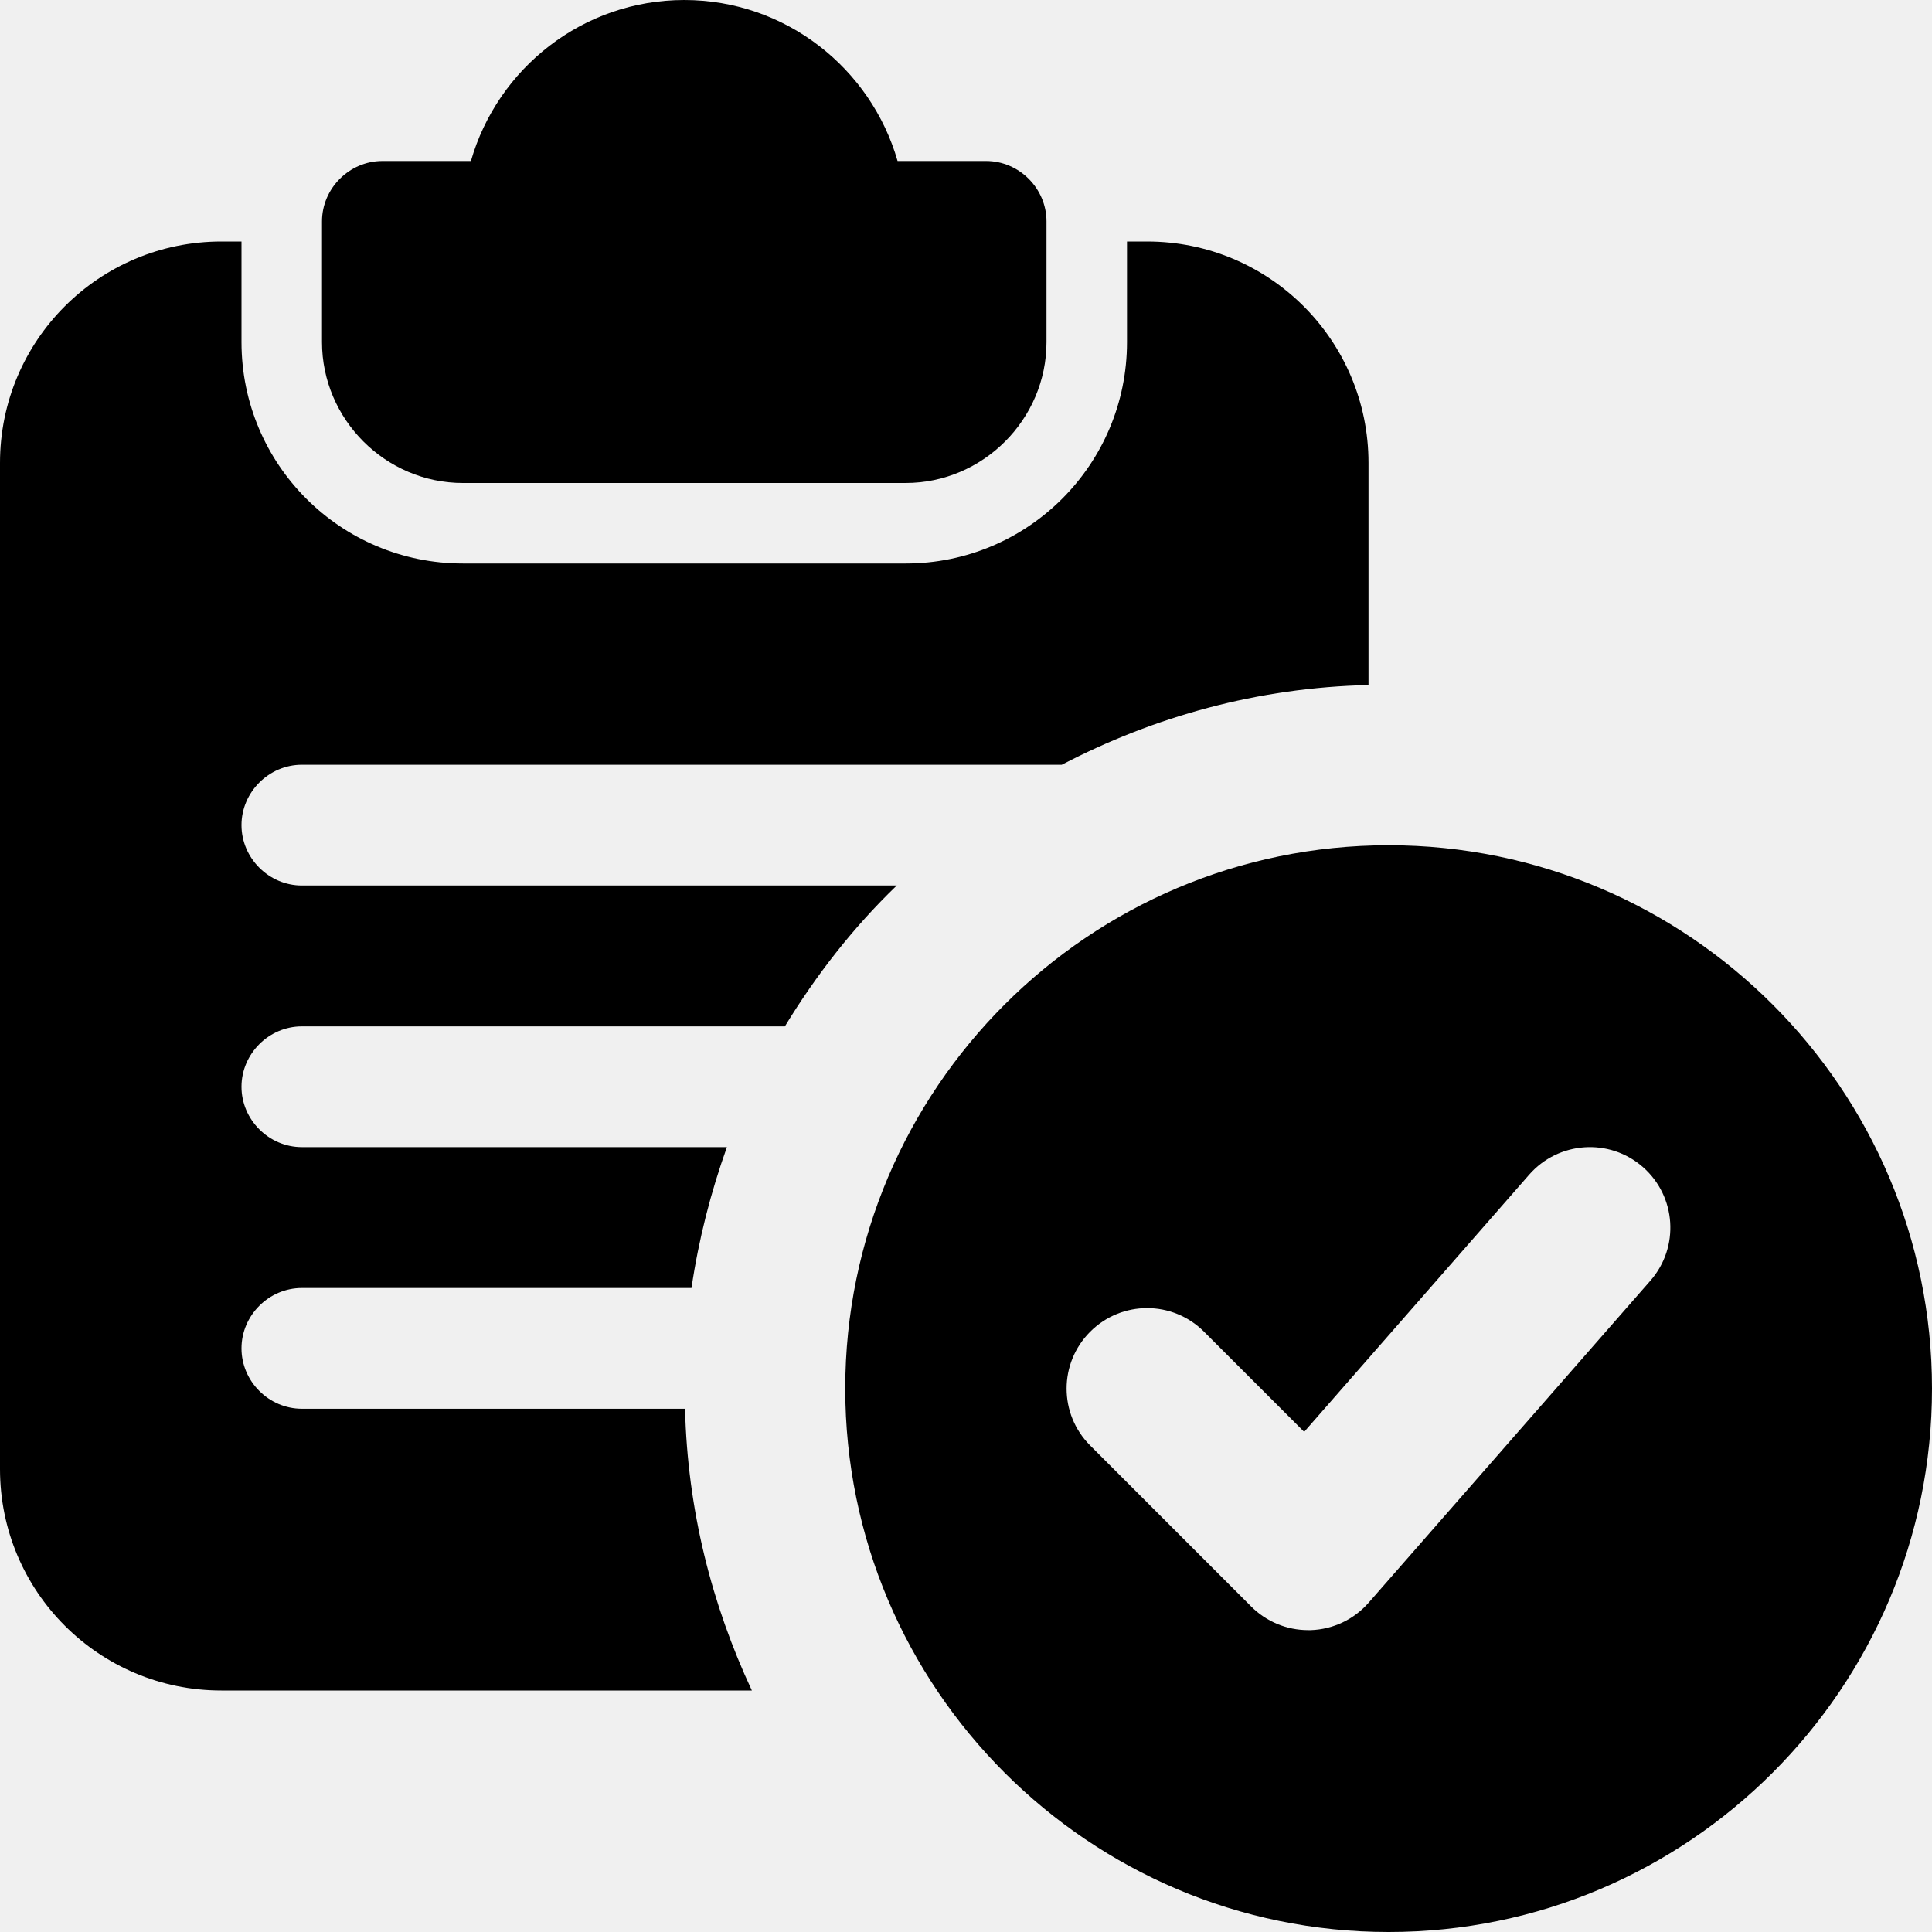
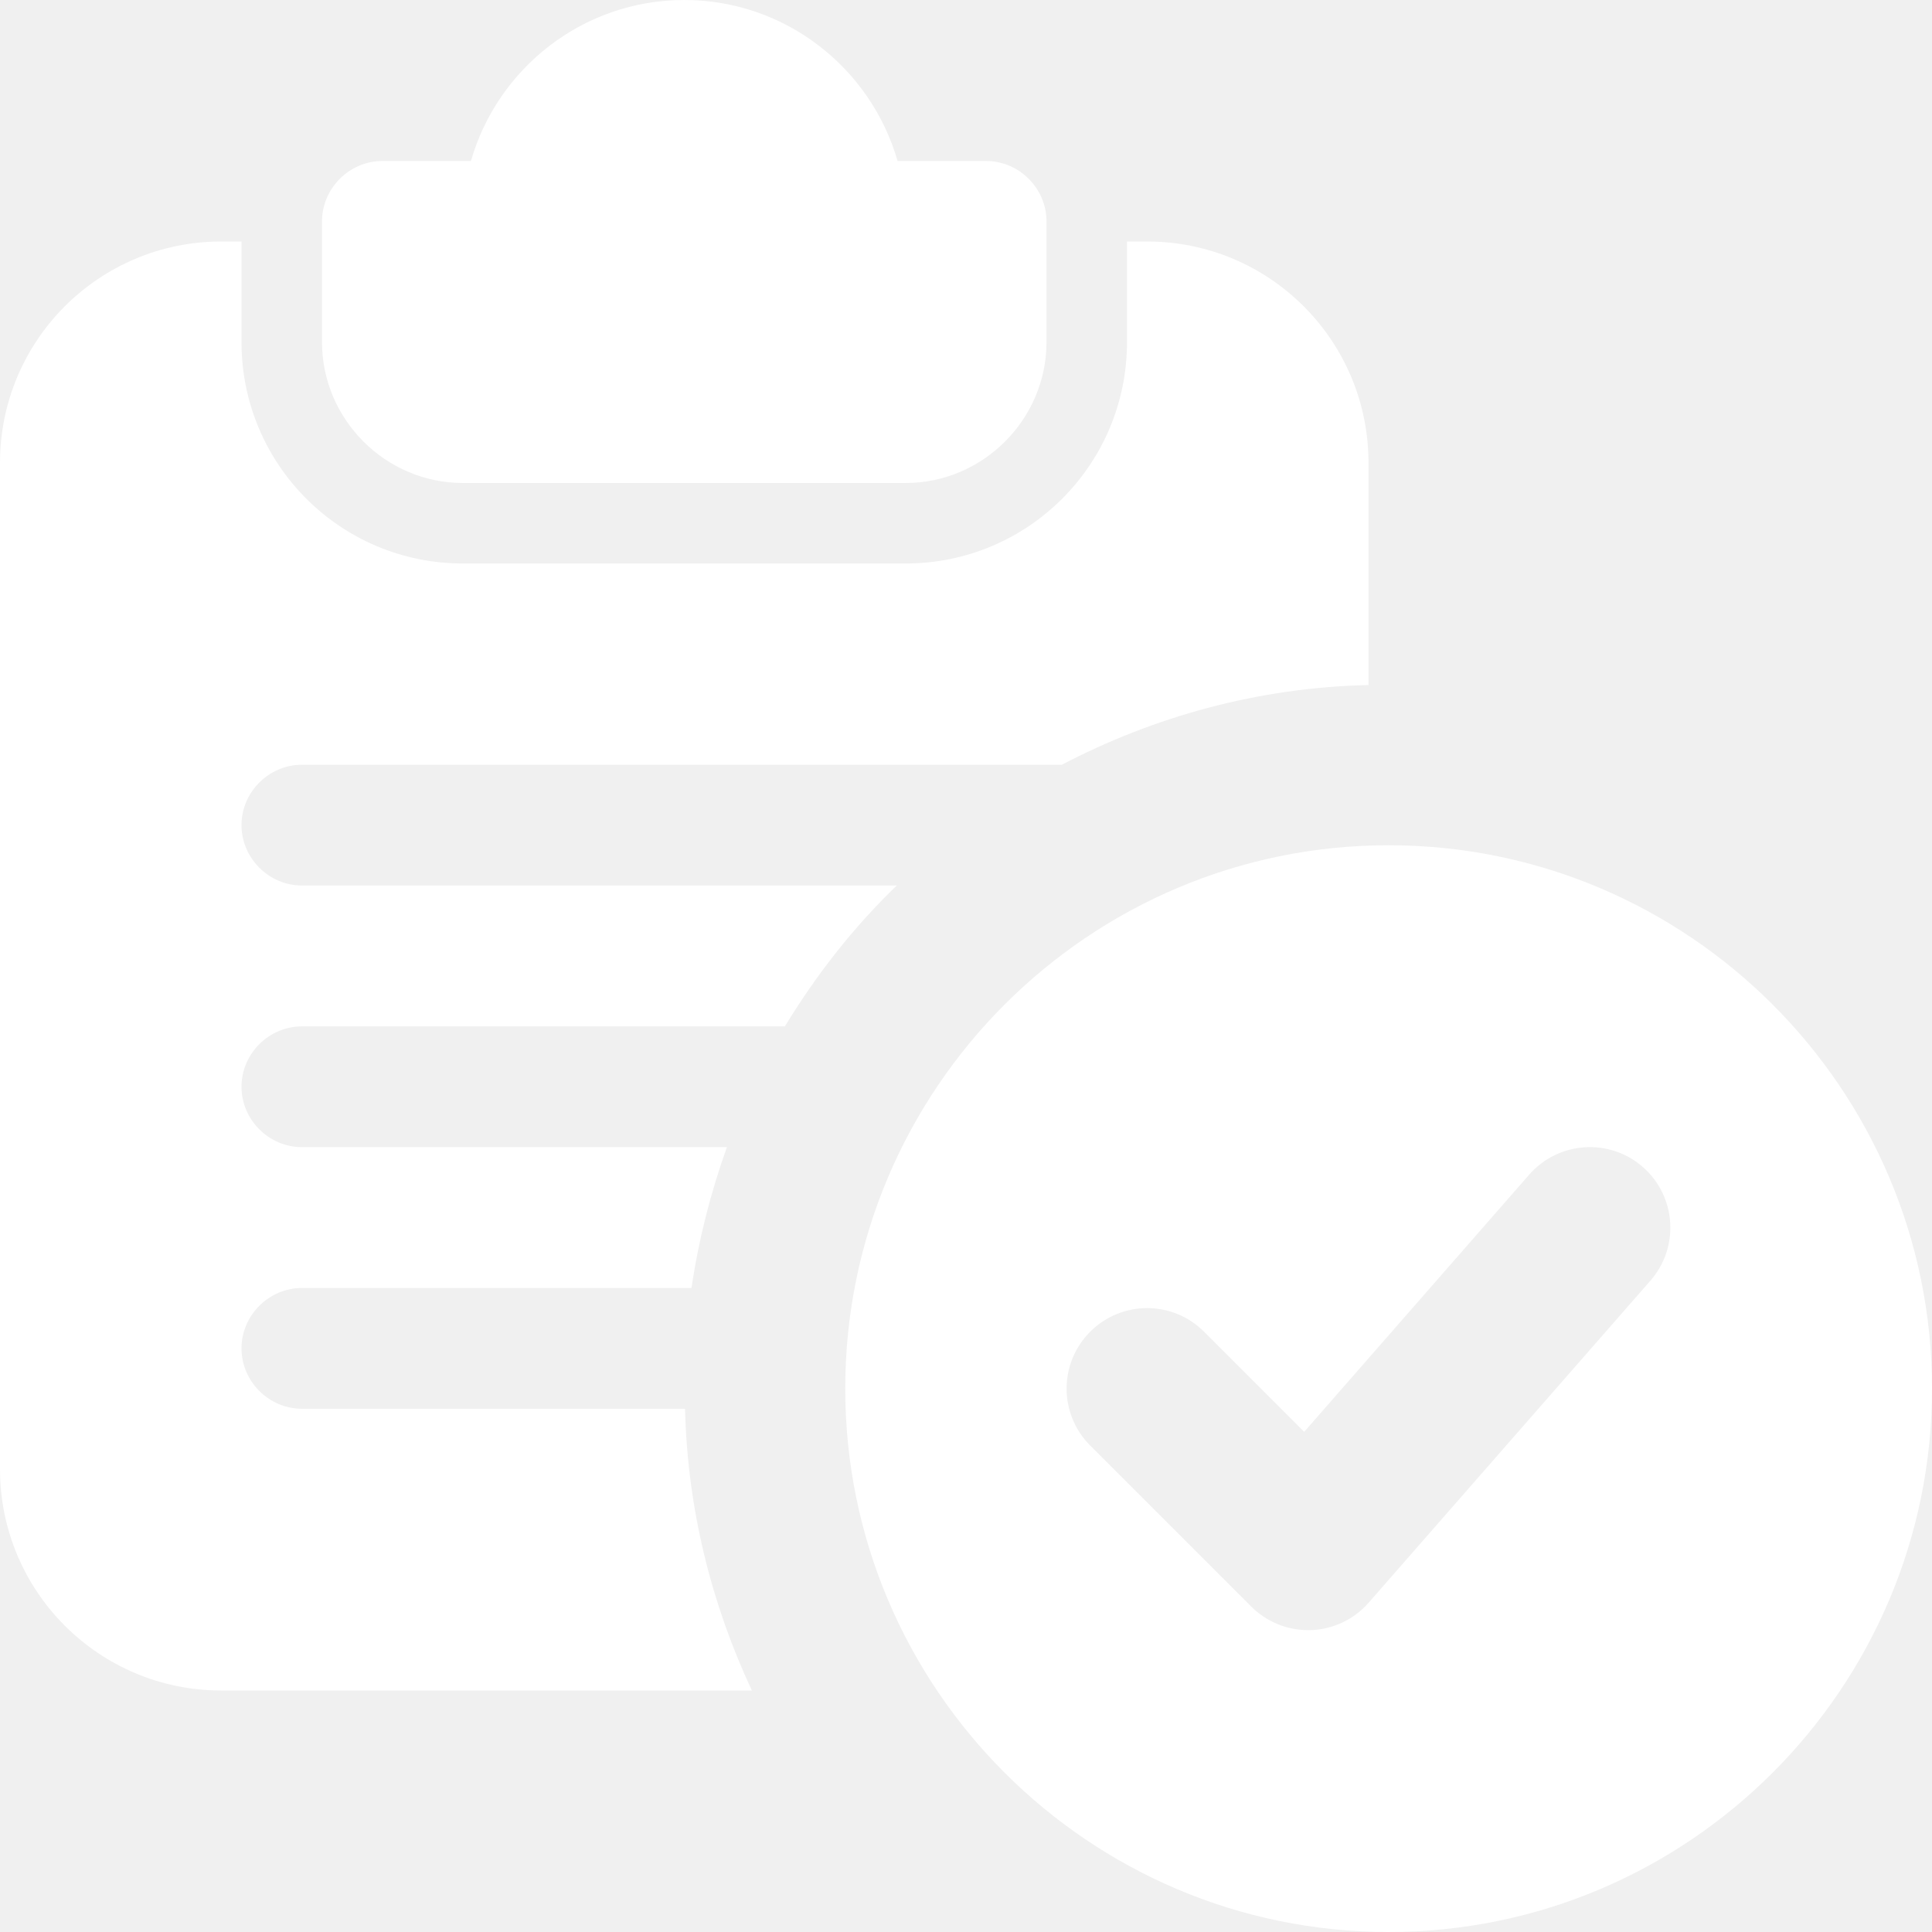
<svg xmlns="http://www.w3.org/2000/svg" id="bold" enable-background="new 0 0 24 24" height="512" viewBox="0 0 24 24" width="512">
-   <path d="m12.25 2h-1.1c-.33-1.15-1.39-2-2.65-2s-2.32.85-2.65 2h-1.1c-.41 0-.75.34-.75.75v1.5c0 .96.79 1.75 1.75 1.75h5.5c.96 0 1.75-.79 1.75-1.75v-1.5c0-.41-.34-.75-.75-.75z" />
-   <path d="m14.25 3h-.25v1.25c0 1.52-1.23 2.75-2.75 2.75h-5.5c-1.52 0-2.75-1.23-2.75-2.75v-1.25h-.25c-1.52 0-2.75 1.23-2.75 2.75v12.5c0 1.52 1.23 2.75 2.75 2.75h6.59c-.5-1.07-.8-2.25-.83-3.5h-4.76c-.41 0-.75-.34-.75-.75s.34-.75.75-.75h4.84c.09-.61.24-1.19.44-1.75h-5.28c-.41 0-.75-.34-.75-.75s.34-.75.75-.75h6c.39-.64.85-1.23 1.39-1.75h-7.39c-.41 0-.75-.34-.75-.75s.34-.75.75-.75h9.44c1.15-.6 2.44-.96 3.81-.99v-2.76c0-1.52-1.23-2.75-2.75-2.75z" />
-   <path d="m17.25 10.5c-3.722 0-6.75 3.028-6.75 6.75s3.028 6.75 6.75 6.75 6.75-3.028 6.75-6.75-3.028-6.75-6.75-6.75zm3.252 5.409-3.5 4c-.182.208-.442.332-.719.341-.011 0-.022 0-.033 0-.265 0-.519-.105-.707-.293l-2-2c-.391-.391-.391-1.023 0-1.414s1.023-.391 1.414 0l1.244 1.244 2.796-3.196c.364-.414.995-.458 1.411-.094s.458.996.094 1.412z" />
+   <path fill="#fff" d="m12.25 2h-1.1c-.33-1.15-1.39-2-2.65-2s-2.32.85-2.65 2h-1.1c-.41 0-.75.34-.75.75v1.5c0 .96.79 1.75 1.75 1.75h5.5c.96 0 1.75-.79 1.75-1.75v-1.5c0-.41-.34-.75-.75-.75z" />
+   <path fill="#fff" d="m14.25 3h-.25v1.25c0 1.52-1.23 2.75-2.75 2.75h-5.5c-1.52 0-2.75-1.23-2.75-2.75v-1.25h-.25c-1.52 0-2.75 1.23-2.75 2.75v12.5c0 1.52 1.23 2.75 2.75 2.75h6.59c-.5-1.07-.8-2.25-.83-3.5h-4.76c-.41 0-.75-.34-.75-.75s.34-.75.75-.75h4.84c.09-.61.24-1.19.44-1.75h-5.28c-.41 0-.75-.34-.75-.75s.34-.75.75-.75h6c.39-.64.85-1.23 1.39-1.75h-7.39c-.41 0-.75-.34-.75-.75s.34-.75.75-.75h9.44c1.15-.6 2.44-.96 3.81-.99v-2.76c0-1.52-1.23-2.75-2.75-2.75z" />
+   <path fill="#fff" d="m17.25 10.5c-3.722 0-6.75 3.028-6.75 6.75s3.028 6.75 6.75 6.75 6.75-3.028 6.75-6.75-3.028-6.75-6.75-6.75zm3.252 5.409-3.5 4c-.182.208-.442.332-.719.341-.011 0-.022 0-.033 0-.265 0-.519-.105-.707-.293l-2-2c-.391-.391-.391-1.023 0-1.414s1.023-.391 1.414 0l1.244 1.244 2.796-3.196c.364-.414.995-.458 1.411-.094s.458.996.094 1.412z" />
</svg>
